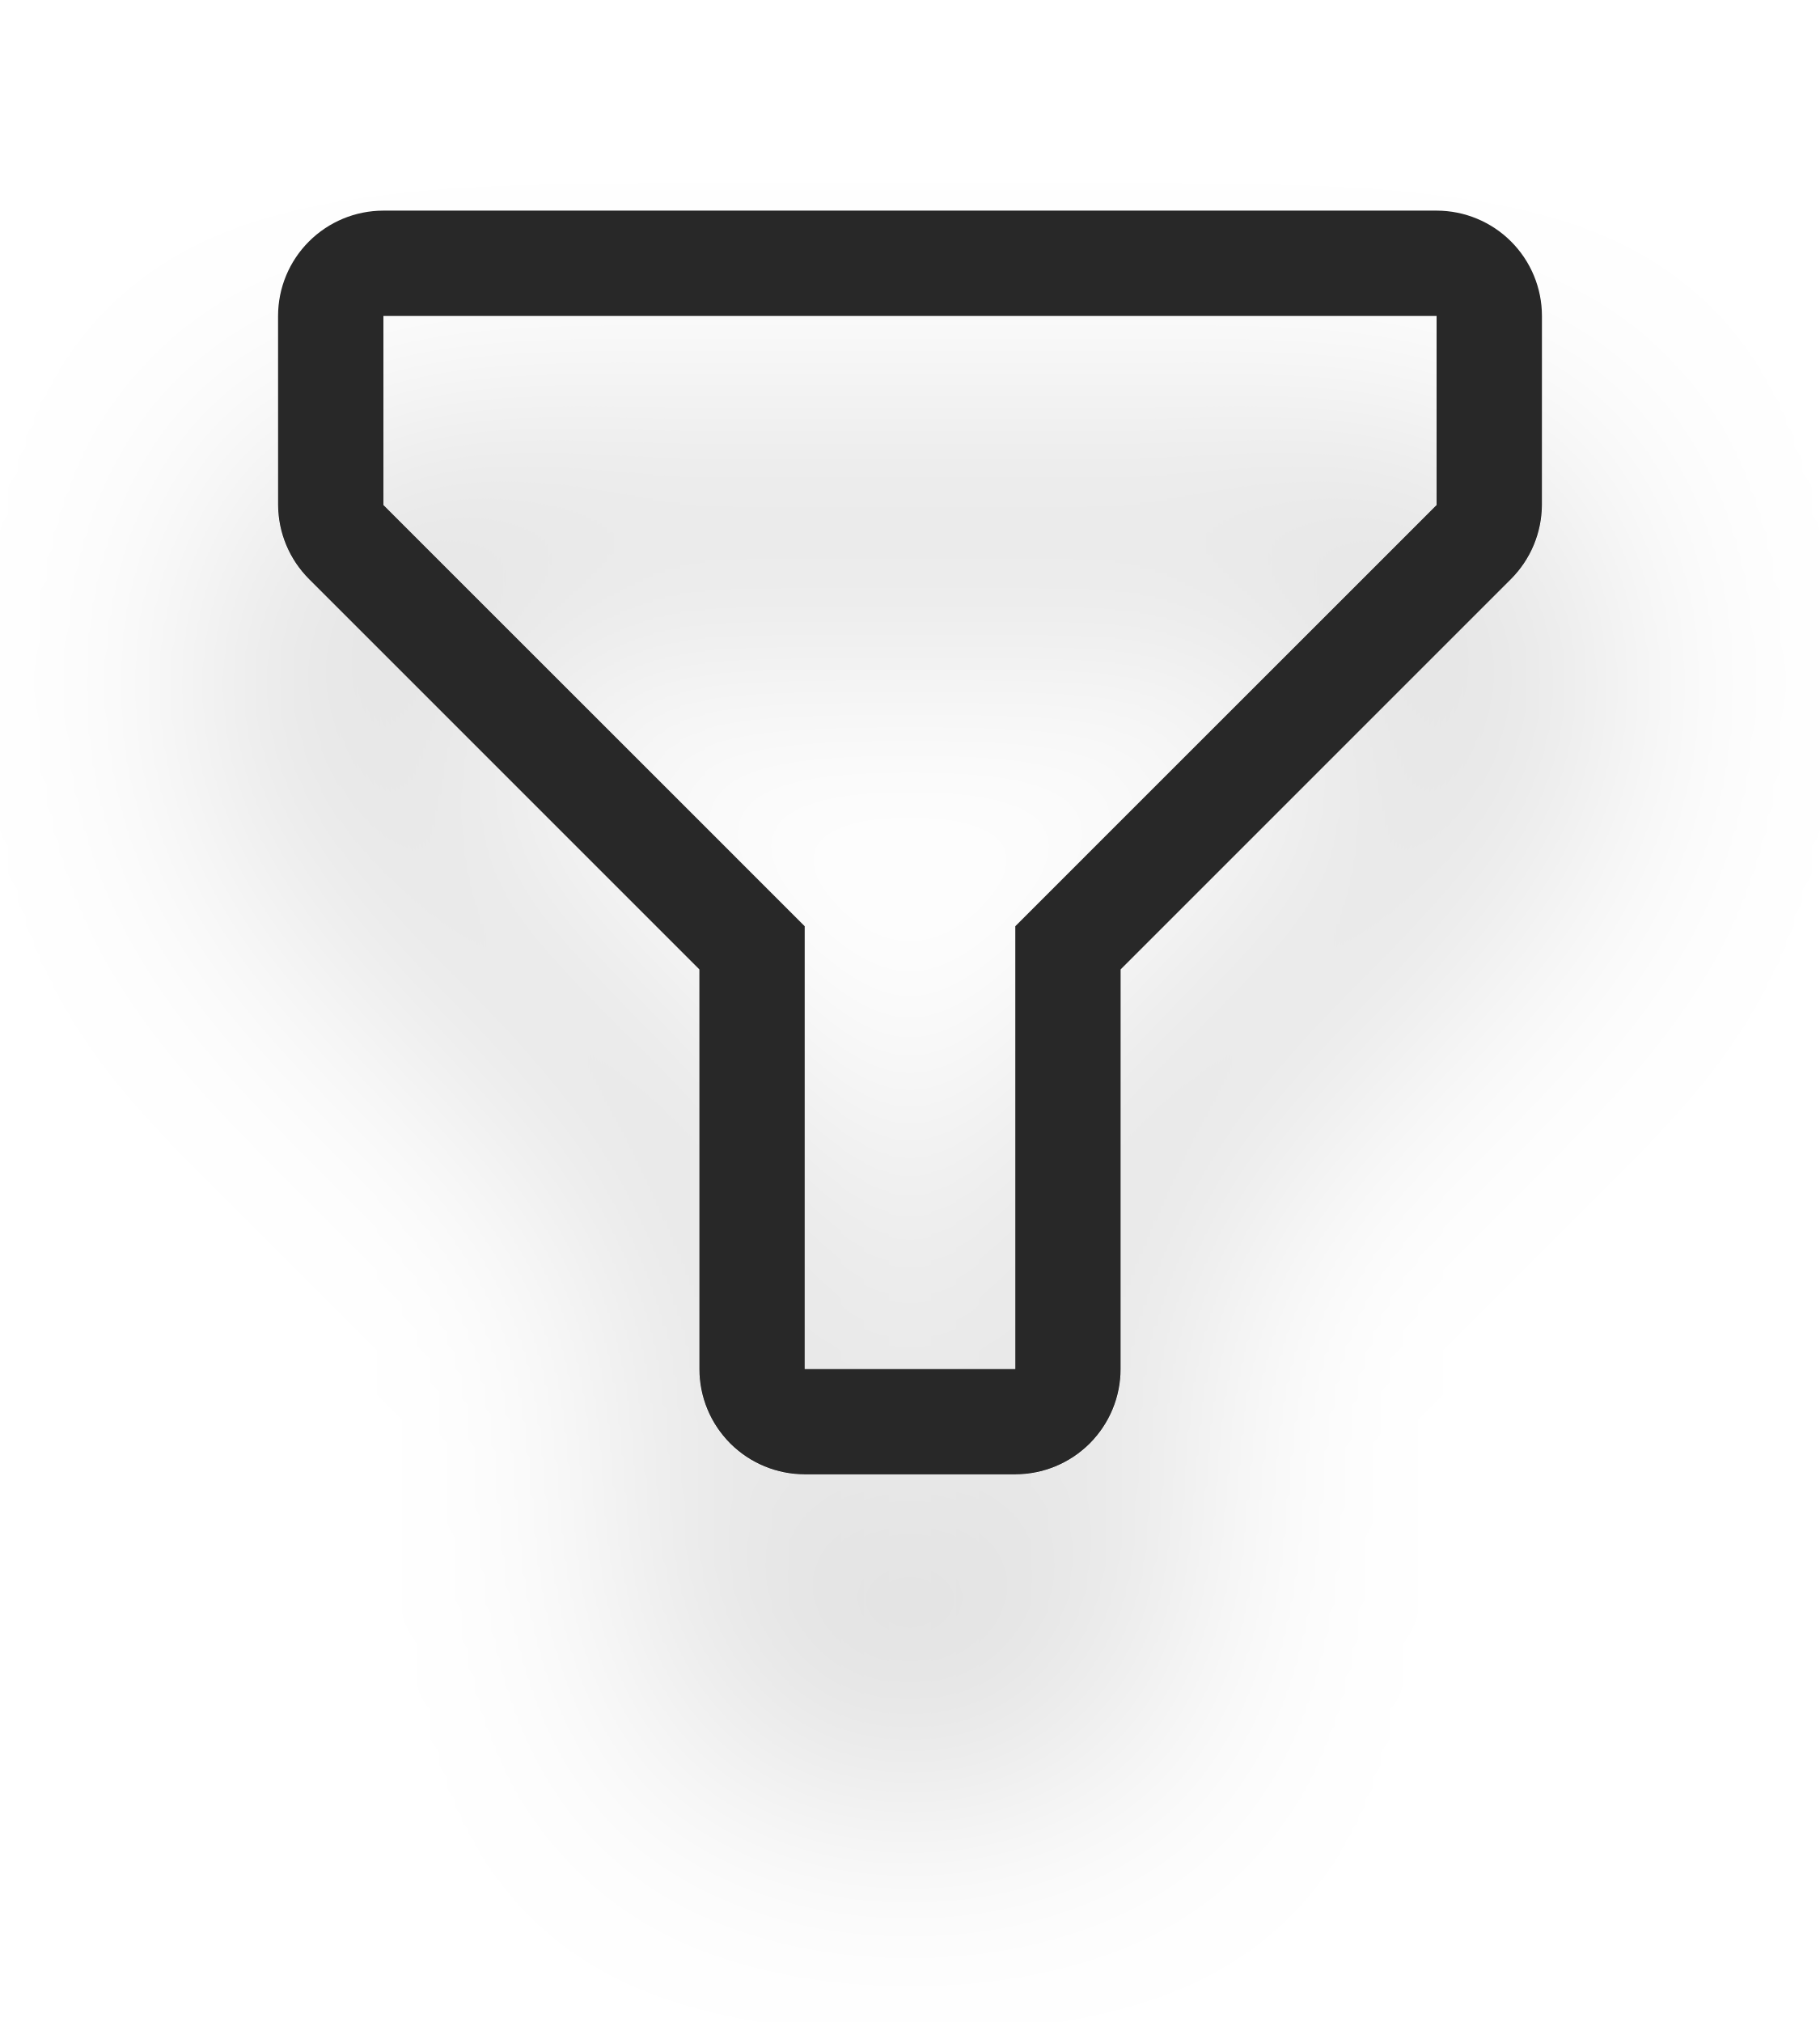
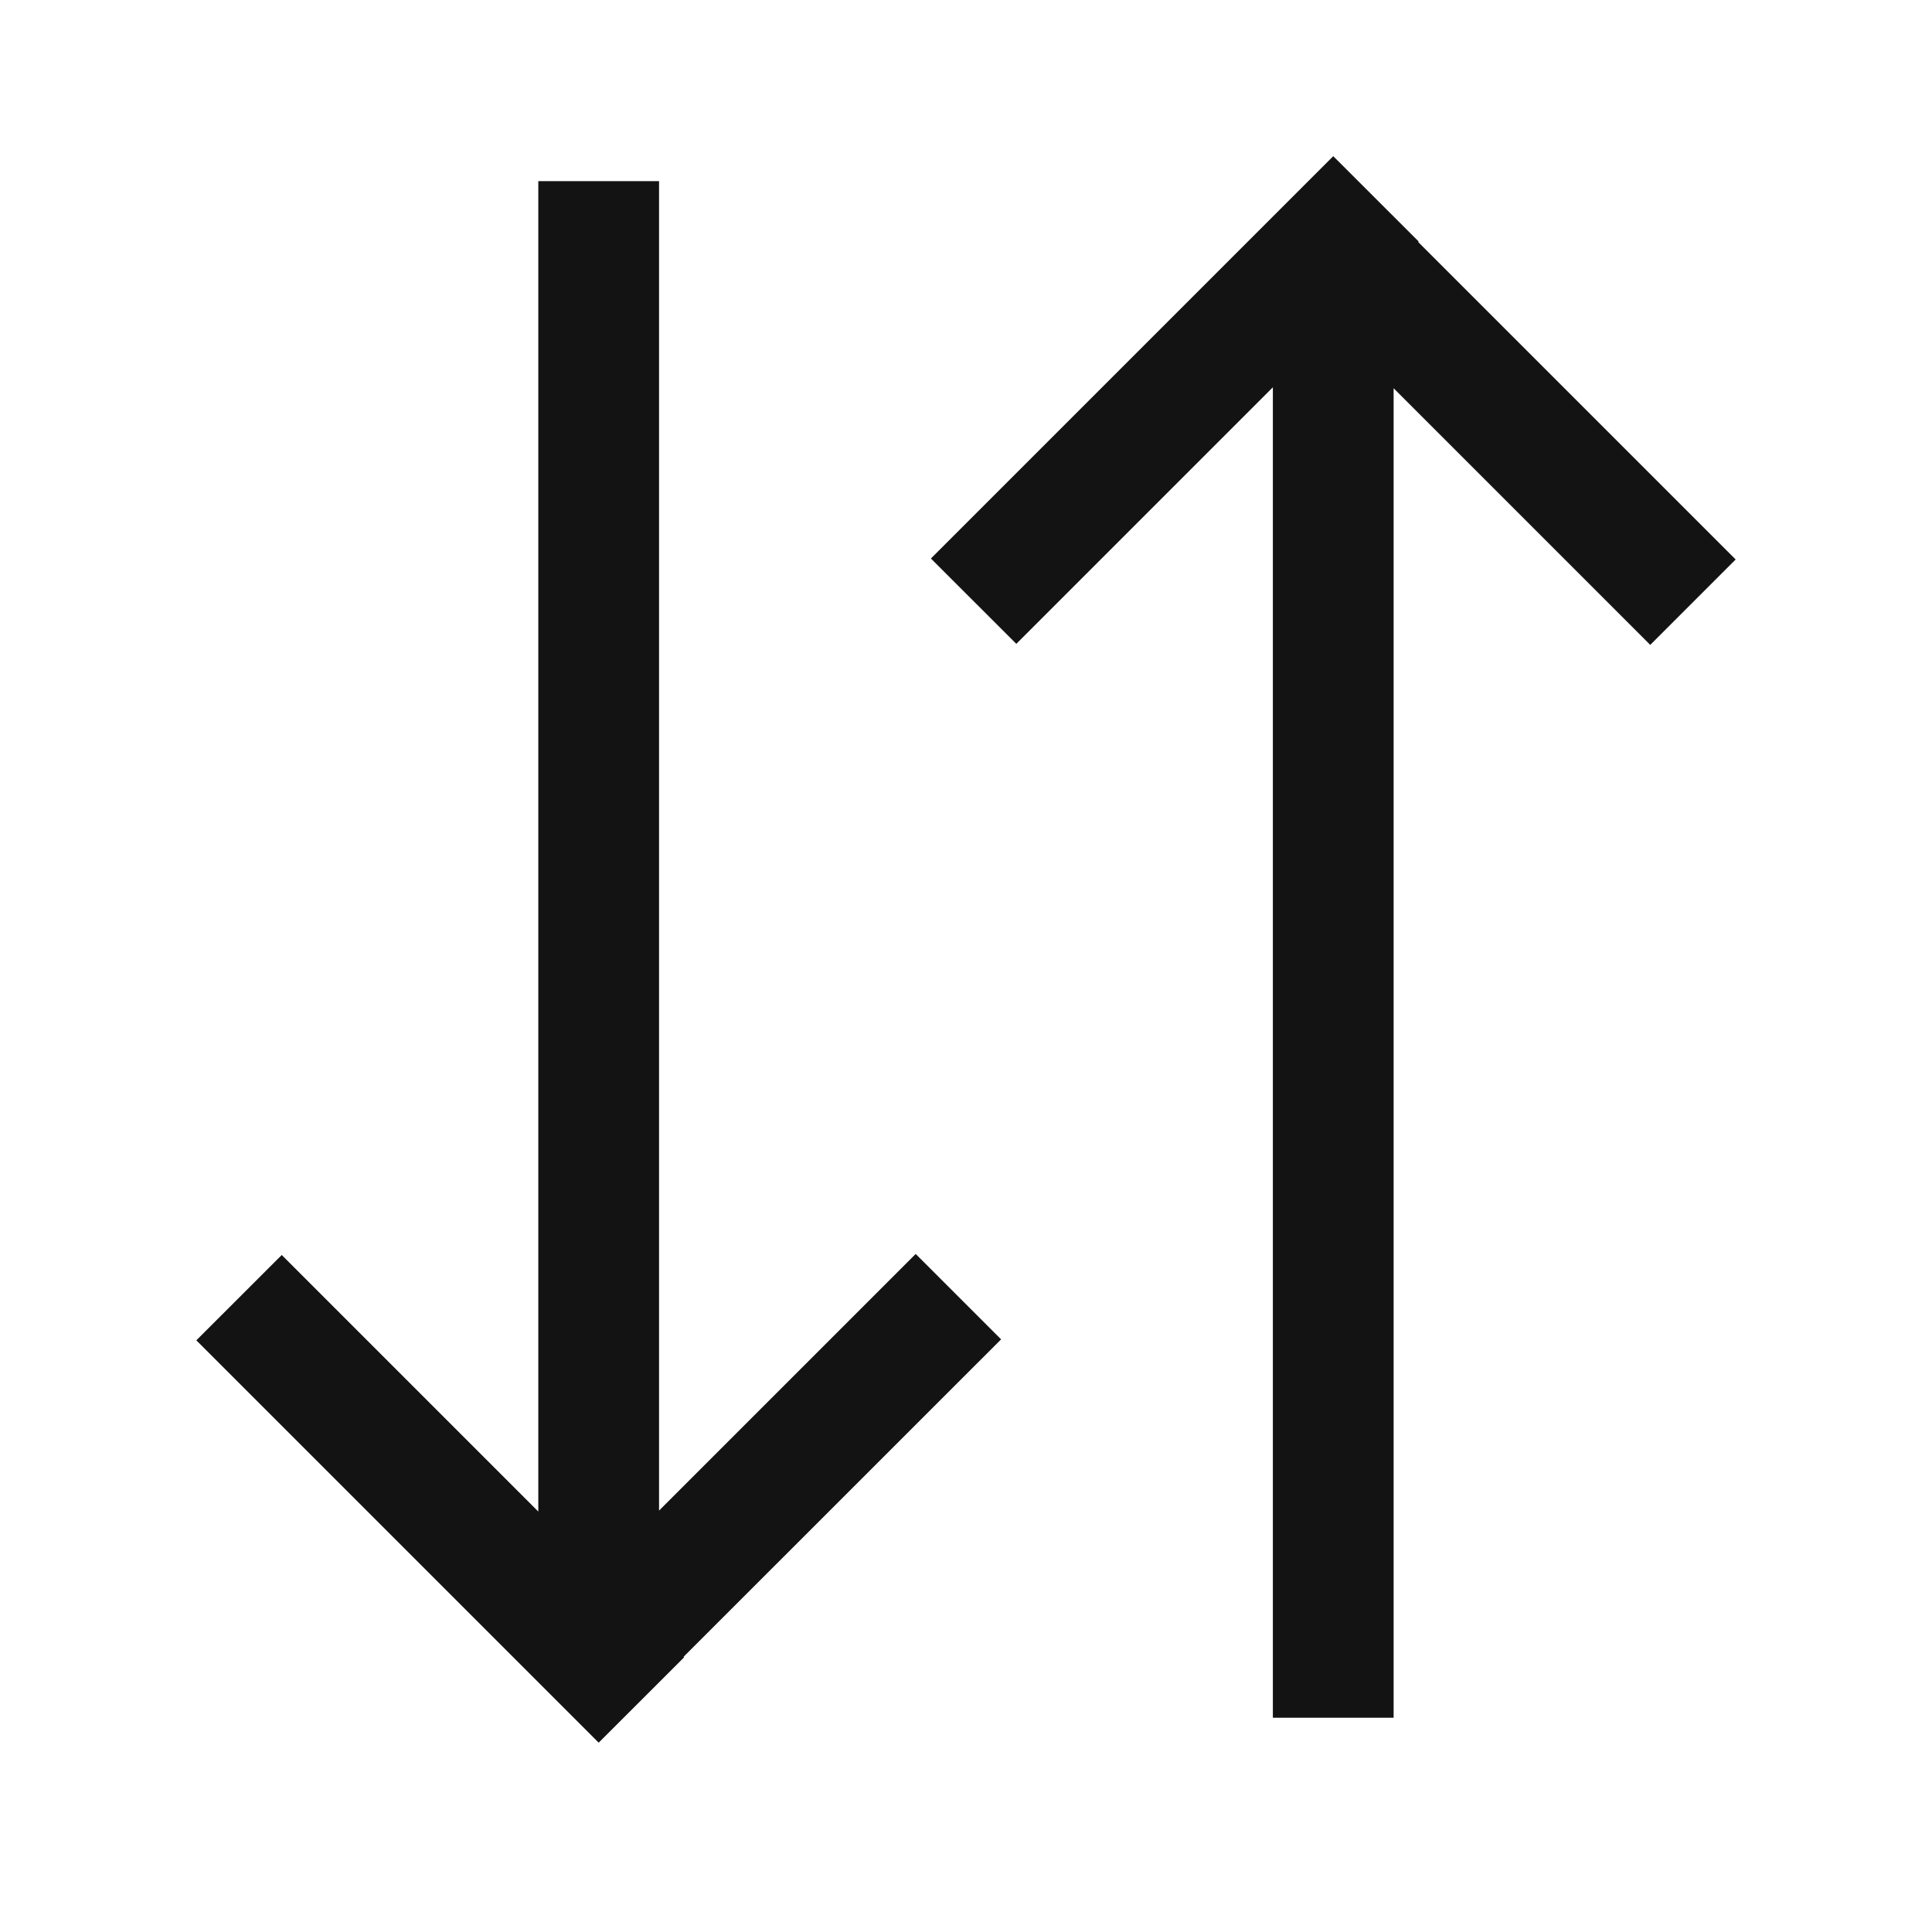
- <svg xmlns="http://www.w3.org/2000/svg" width="27" height="30" viewBox="0 0 27 30" fill="none">
-   <g filter="url(#filter0_d_7_281)">
-     <path d="M15.062 21.875H11.938C11.523 21.875 11.126 21.71 10.833 21.417C10.54 21.124 10.375 20.727 10.375 20.312V14.383L4.586 8.594C4.293 8.302 4.127 7.906 4.125 7.492V4.688C4.125 4.273 4.29 3.876 4.583 3.583C4.876 3.29 5.273 3.125 5.688 3.125H21.312C21.727 3.125 22.124 3.29 22.417 3.583C22.71 3.876 22.875 4.273 22.875 4.688V7.492C22.873 7.906 22.707 8.302 22.414 8.594L16.625 14.383V20.312C16.625 20.727 16.46 21.124 16.167 21.417C15.874 21.71 15.477 21.875 15.062 21.875ZM5.688 4.688V7.492L11.938 13.742V20.312H15.062V13.742L21.312 7.492V4.688H5.688Z" fill="#282828" />
-   </g>
-   <defs>
-     <filter id="filter0_d_7_281" x="-3" y="0" width="33" height="33" filterUnits="userSpaceOnUse" color-interpolation-filters="sRGB">
-       <feFlood flood-opacity="0" result="BackgroundImageFix" />
-       <feColorMatrix in="SourceAlpha" type="matrix" values="0 0 0 0 0 0 0 0 0 0 0 0 0 0 0 0 0 0 127 0" result="hardAlpha" />
-       <feOffset dy="4" />
-       <feGaussianBlur stdDeviation="2" />
-       <feComposite in2="hardAlpha" operator="out" />
-       <feColorMatrix type="matrix" values="0 0 0 0 0 0 0 0 0 0 0 0 0 0 0 0 0 0 0.25 0" />
-       <feBlend mode="normal" in2="BackgroundImageFix" result="effect1_dropShadow_7_281" />
-       <feBlend mode="normal" in="SourceGraphic" in2="effect1_dropShadow_7_281" result="shape" />
-     </filter>
-   </defs>
+ <svg xmlns="http://www.w3.org/2000/svg" width="24" height="24" viewBox="0 0 24 24" fill="none">
+   <path d="M15.812 4.811L12.625 7.998L11.564 6.938L16.562 1.94L17.623 3L17.617 3.006L21.561 6.95L20.5 8.011L17.312 4.823V21.338H15.812L15.812 4.811Z" fill="#131313" />
+   <path d="M8.187 2.25V18.765L11.375 15.577L12.436 16.638L8.492 20.581L8.498 20.588L7.437 21.648L2.439 16.65L3.5 15.59L6.687 18.777V2.25L8.187 2.25Z" fill="#131313" />
</svg>
